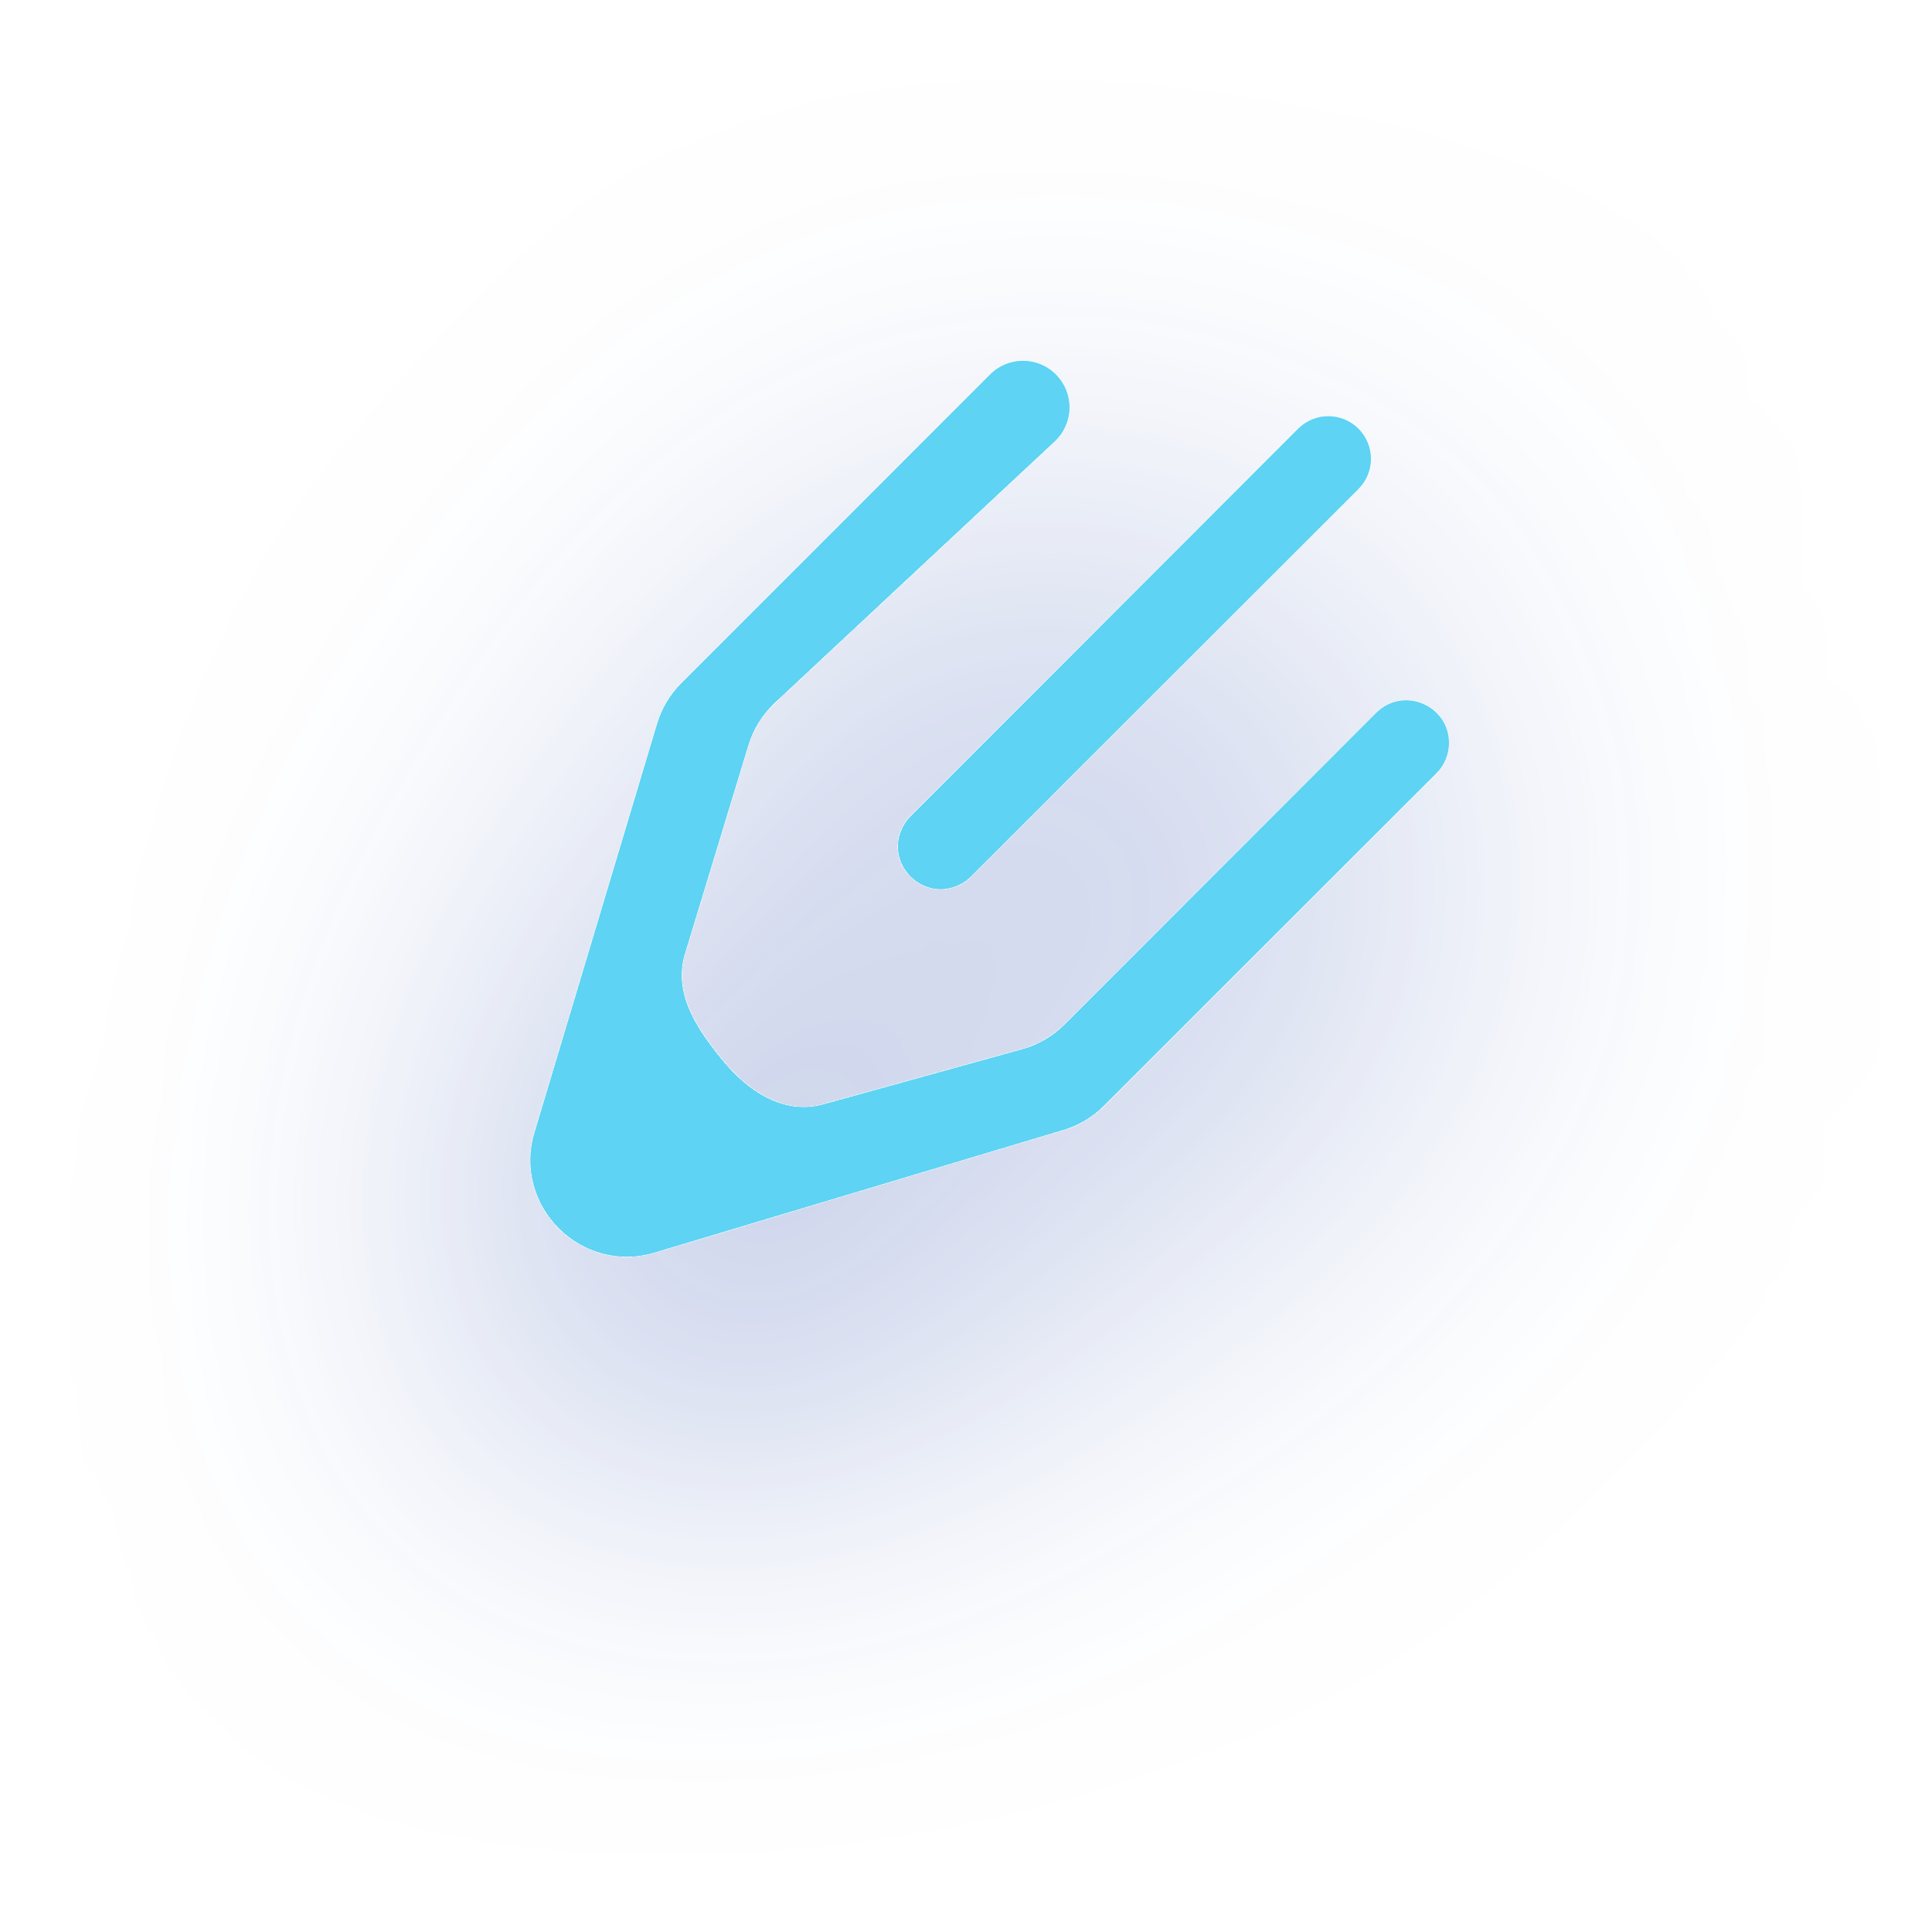
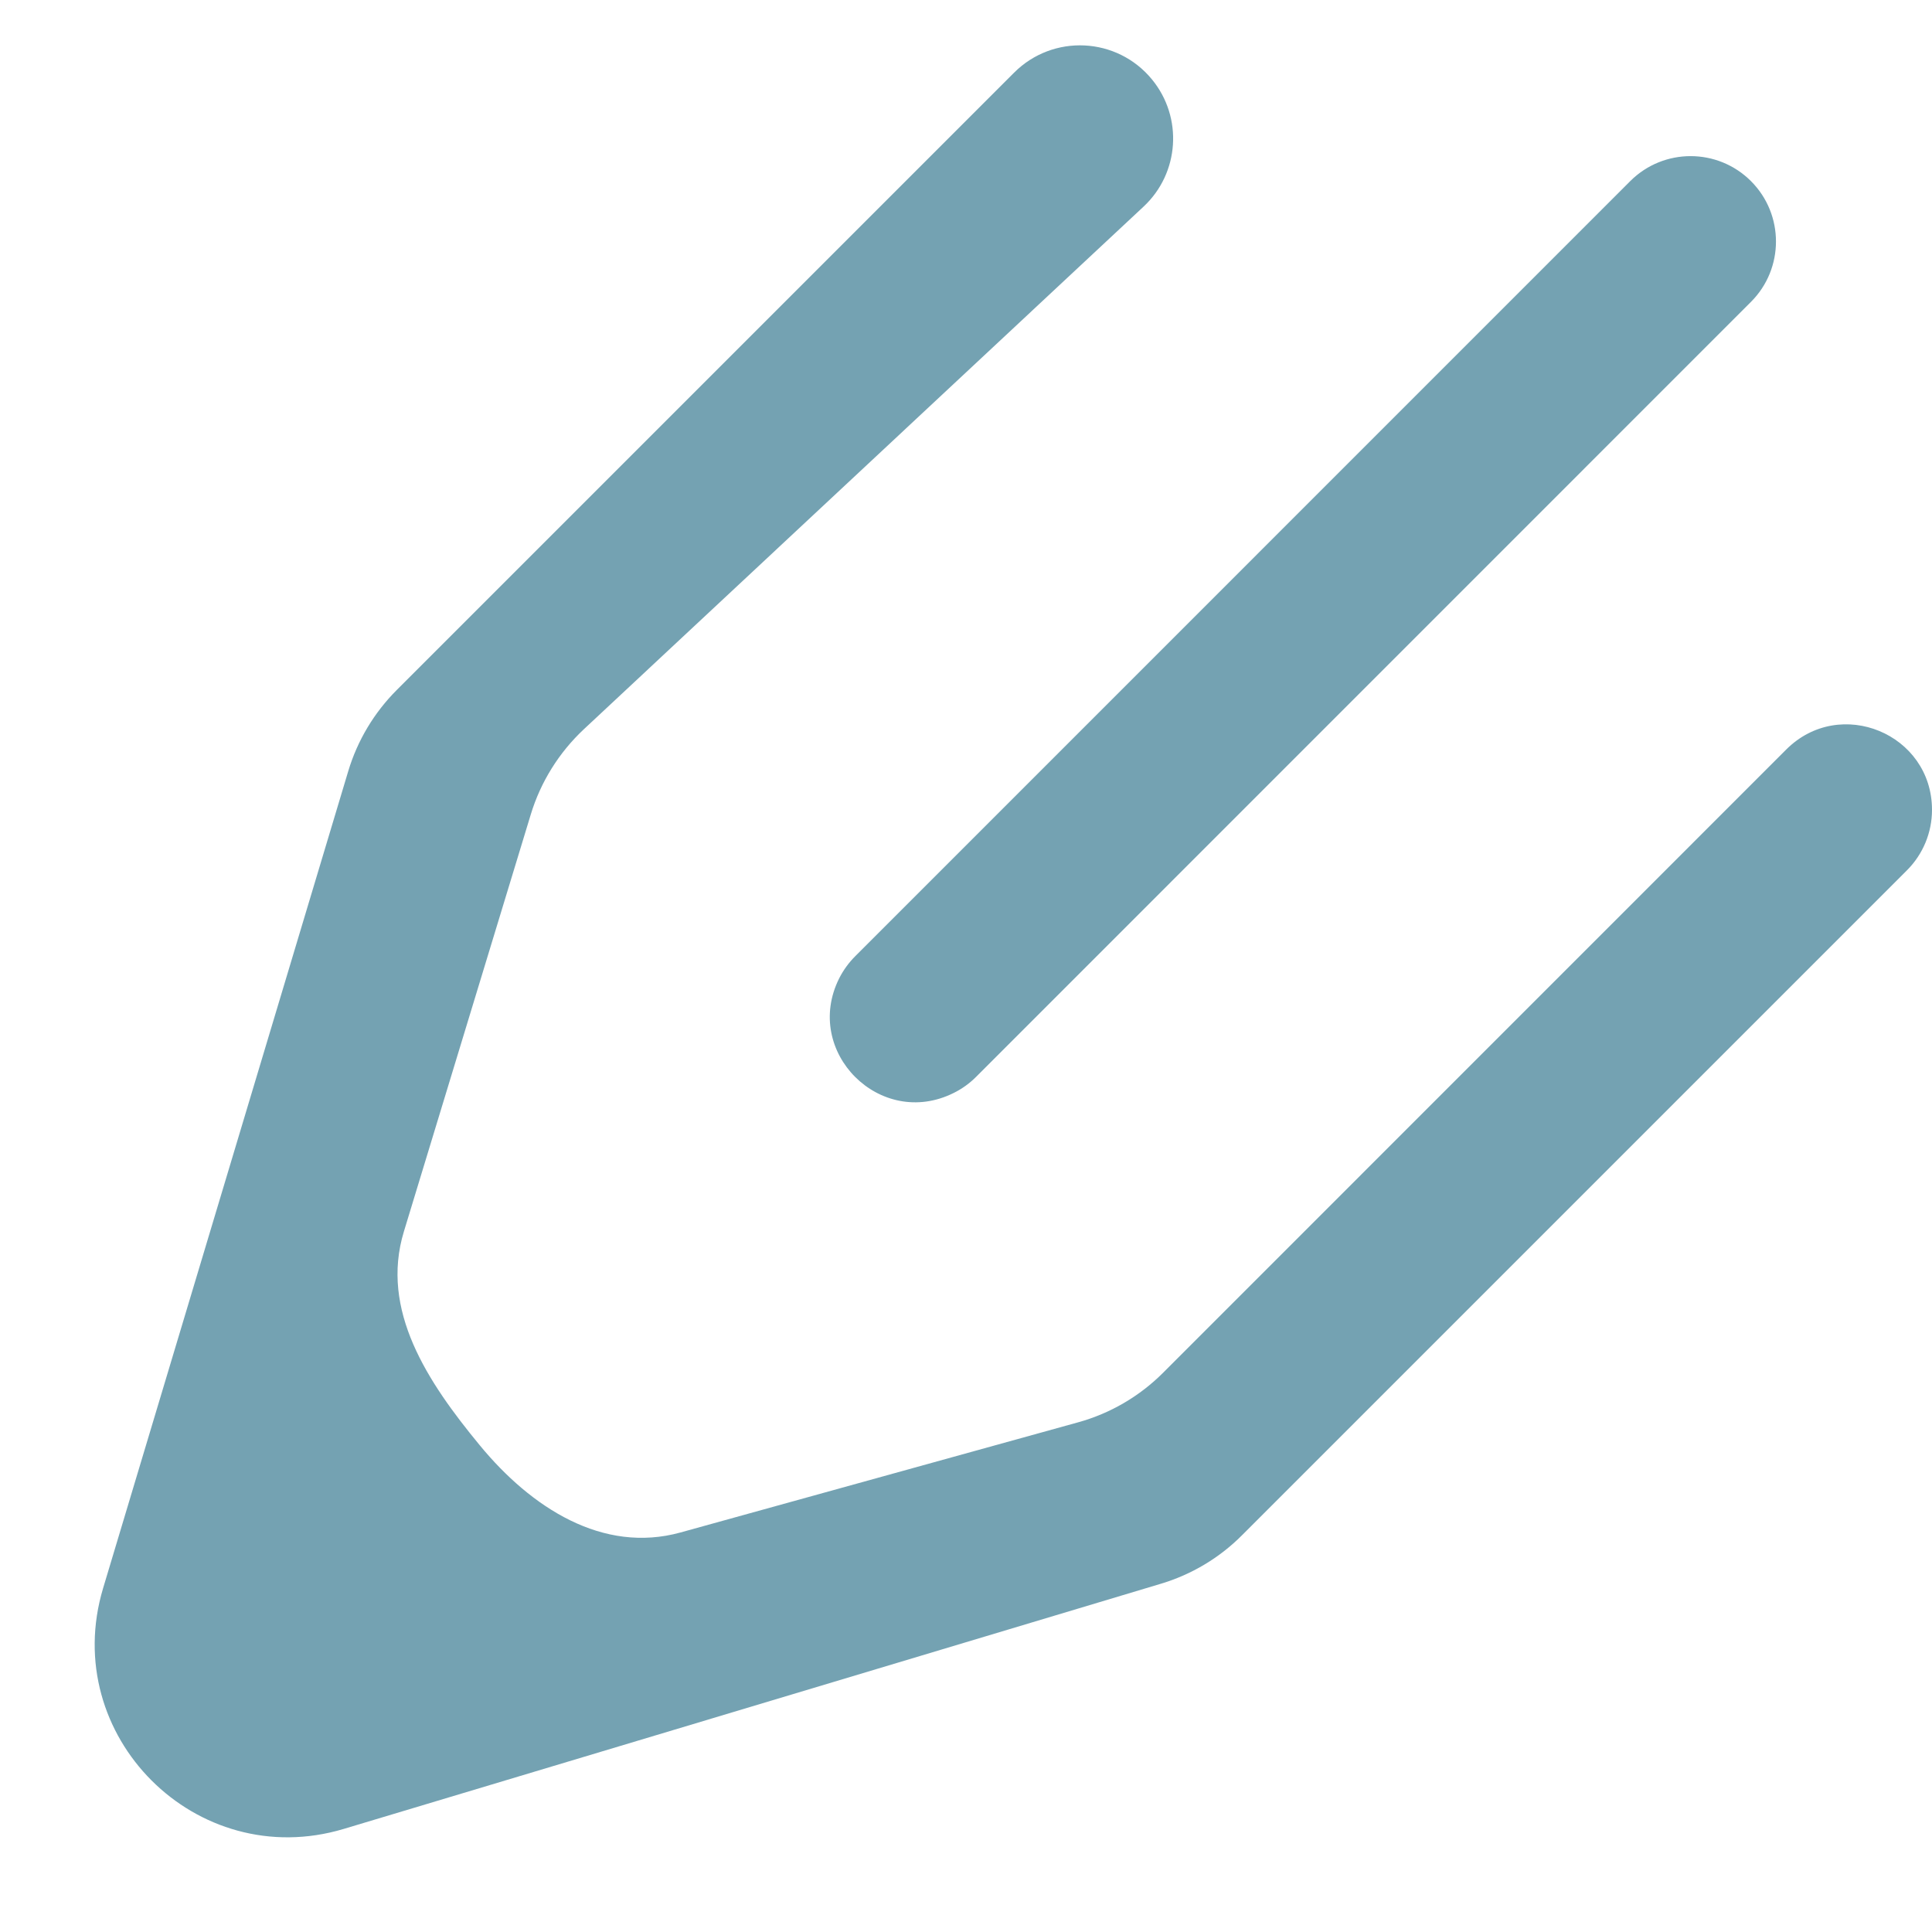
- <svg xmlns="http://www.w3.org/2000/svg" width="40" height="40" viewBox="0 0 40 40" fill="none">
-   <g filter="url(#filter0_d_20531_845)">
-     <path d="M18.687 17.128C18.307 17.888 19.113 18.694 19.873 18.314C19.958 18.272 20.035 18.216 20.103 18.149L28.126 10.125C28.471 9.78 28.471 9.22 28.126 8.875C27.781 8.53 27.221 8.53 26.876 8.875L18.853 16.899C18.785 16.966 18.73 17.043 18.687 17.128ZM17.044 22.864C16.239 23.087 15.498 22.607 14.967 21.962C14.425 21.305 13.933 20.564 14.181 19.749L15.495 15.43C15.597 15.094 15.787 14.79 16.044 14.55L21.838 9.139C22.21 8.792 22.248 8.215 21.925 7.822C21.564 7.381 20.901 7.349 20.498 7.752L14.107 14.143C13.873 14.377 13.7 14.666 13.605 14.983L11.067 23.442C10.61 24.968 12.032 26.39 13.558 25.933L22.017 23.395C22.334 23.3 22.622 23.128 22.857 22.893L29.741 16.009C29.907 15.843 30 15.618 30 15.384C30 14.597 29.048 14.202 28.491 14.759L22.041 21.211C21.796 21.455 21.493 21.632 21.16 21.724L17.044 22.864Z" fill="#5ED3F3" />
-   </g>
-   <defs>
-     <filter id="filter0_d_20531_845" x="0.98" y="0.47" width="39.02" height="38.55" filterUnits="userSpaceOnUse" color-interpolation-filters="sRGB">
-       <feFlood flood-opacity="0" result="BackgroundImageFix" />
-       <feColorMatrix in="SourceAlpha" type="matrix" values="0 0 0 0 0 0 0 0 0 0 0 0 0 0 0 0 0 0 127 0" result="hardAlpha" />
-       <feOffset dy="3" />
-       <feGaussianBlur stdDeviation="5" />
-       <feComposite in2="hardAlpha" operator="out" />
-       <feColorMatrix type="matrix" values="0 0 0 0 0.063 0 0 0 0 0.216 0 0 0 0 0.639 0 0 0 0.6 0" />
-       <feBlend mode="normal" in2="BackgroundImageFix" result="effect1_dropShadow_20531_845" />
-       <feBlend mode="normal" in="SourceGraphic" in2="effect1_dropShadow_20531_845" result="shape" />
-     </filter>
-   </defs>
+ <svg xmlns="http://www.w3.org/2000/svg" width="20" height="20" viewBox="0 0 20 20" fill="none">
+   <path d="M8.687 10.128C8.307 10.888 9.113 11.694 9.873 11.314C9.958 11.272 10.036 11.216 10.103 11.149L18.126 3.125C18.471 2.78 18.471 2.22 18.126 1.875C17.781 1.53 17.221 1.53 16.876 1.875L8.853 9.899C8.786 9.966 8.73 10.043 8.687 10.128ZM7.045 15.864C6.239 16.087 5.498 15.607 4.967 14.962C4.425 14.305 3.933 13.564 4.181 12.749L5.495 8.43C5.597 8.094 5.787 7.79 6.043 7.55L11.838 2.139C12.21 1.792 12.248 1.215 11.925 0.822C11.563 0.381 10.901 0.349 10.498 0.752L4.107 7.143C3.873 7.377 3.7 7.666 3.605 7.983L1.067 16.442C0.61 17.968 2.032 19.39 3.558 18.933L12.017 16.395C12.334 16.3 12.623 16.128 12.857 15.893L19.741 9.009C19.907 8.843 20 8.618 20 8.384C20 7.596 19.048 7.202 18.491 7.759L12.04 14.211C11.796 14.455 11.493 14.632 11.16 14.724L7.045 15.864Z" fill="#74A2B2" />
</svg>
